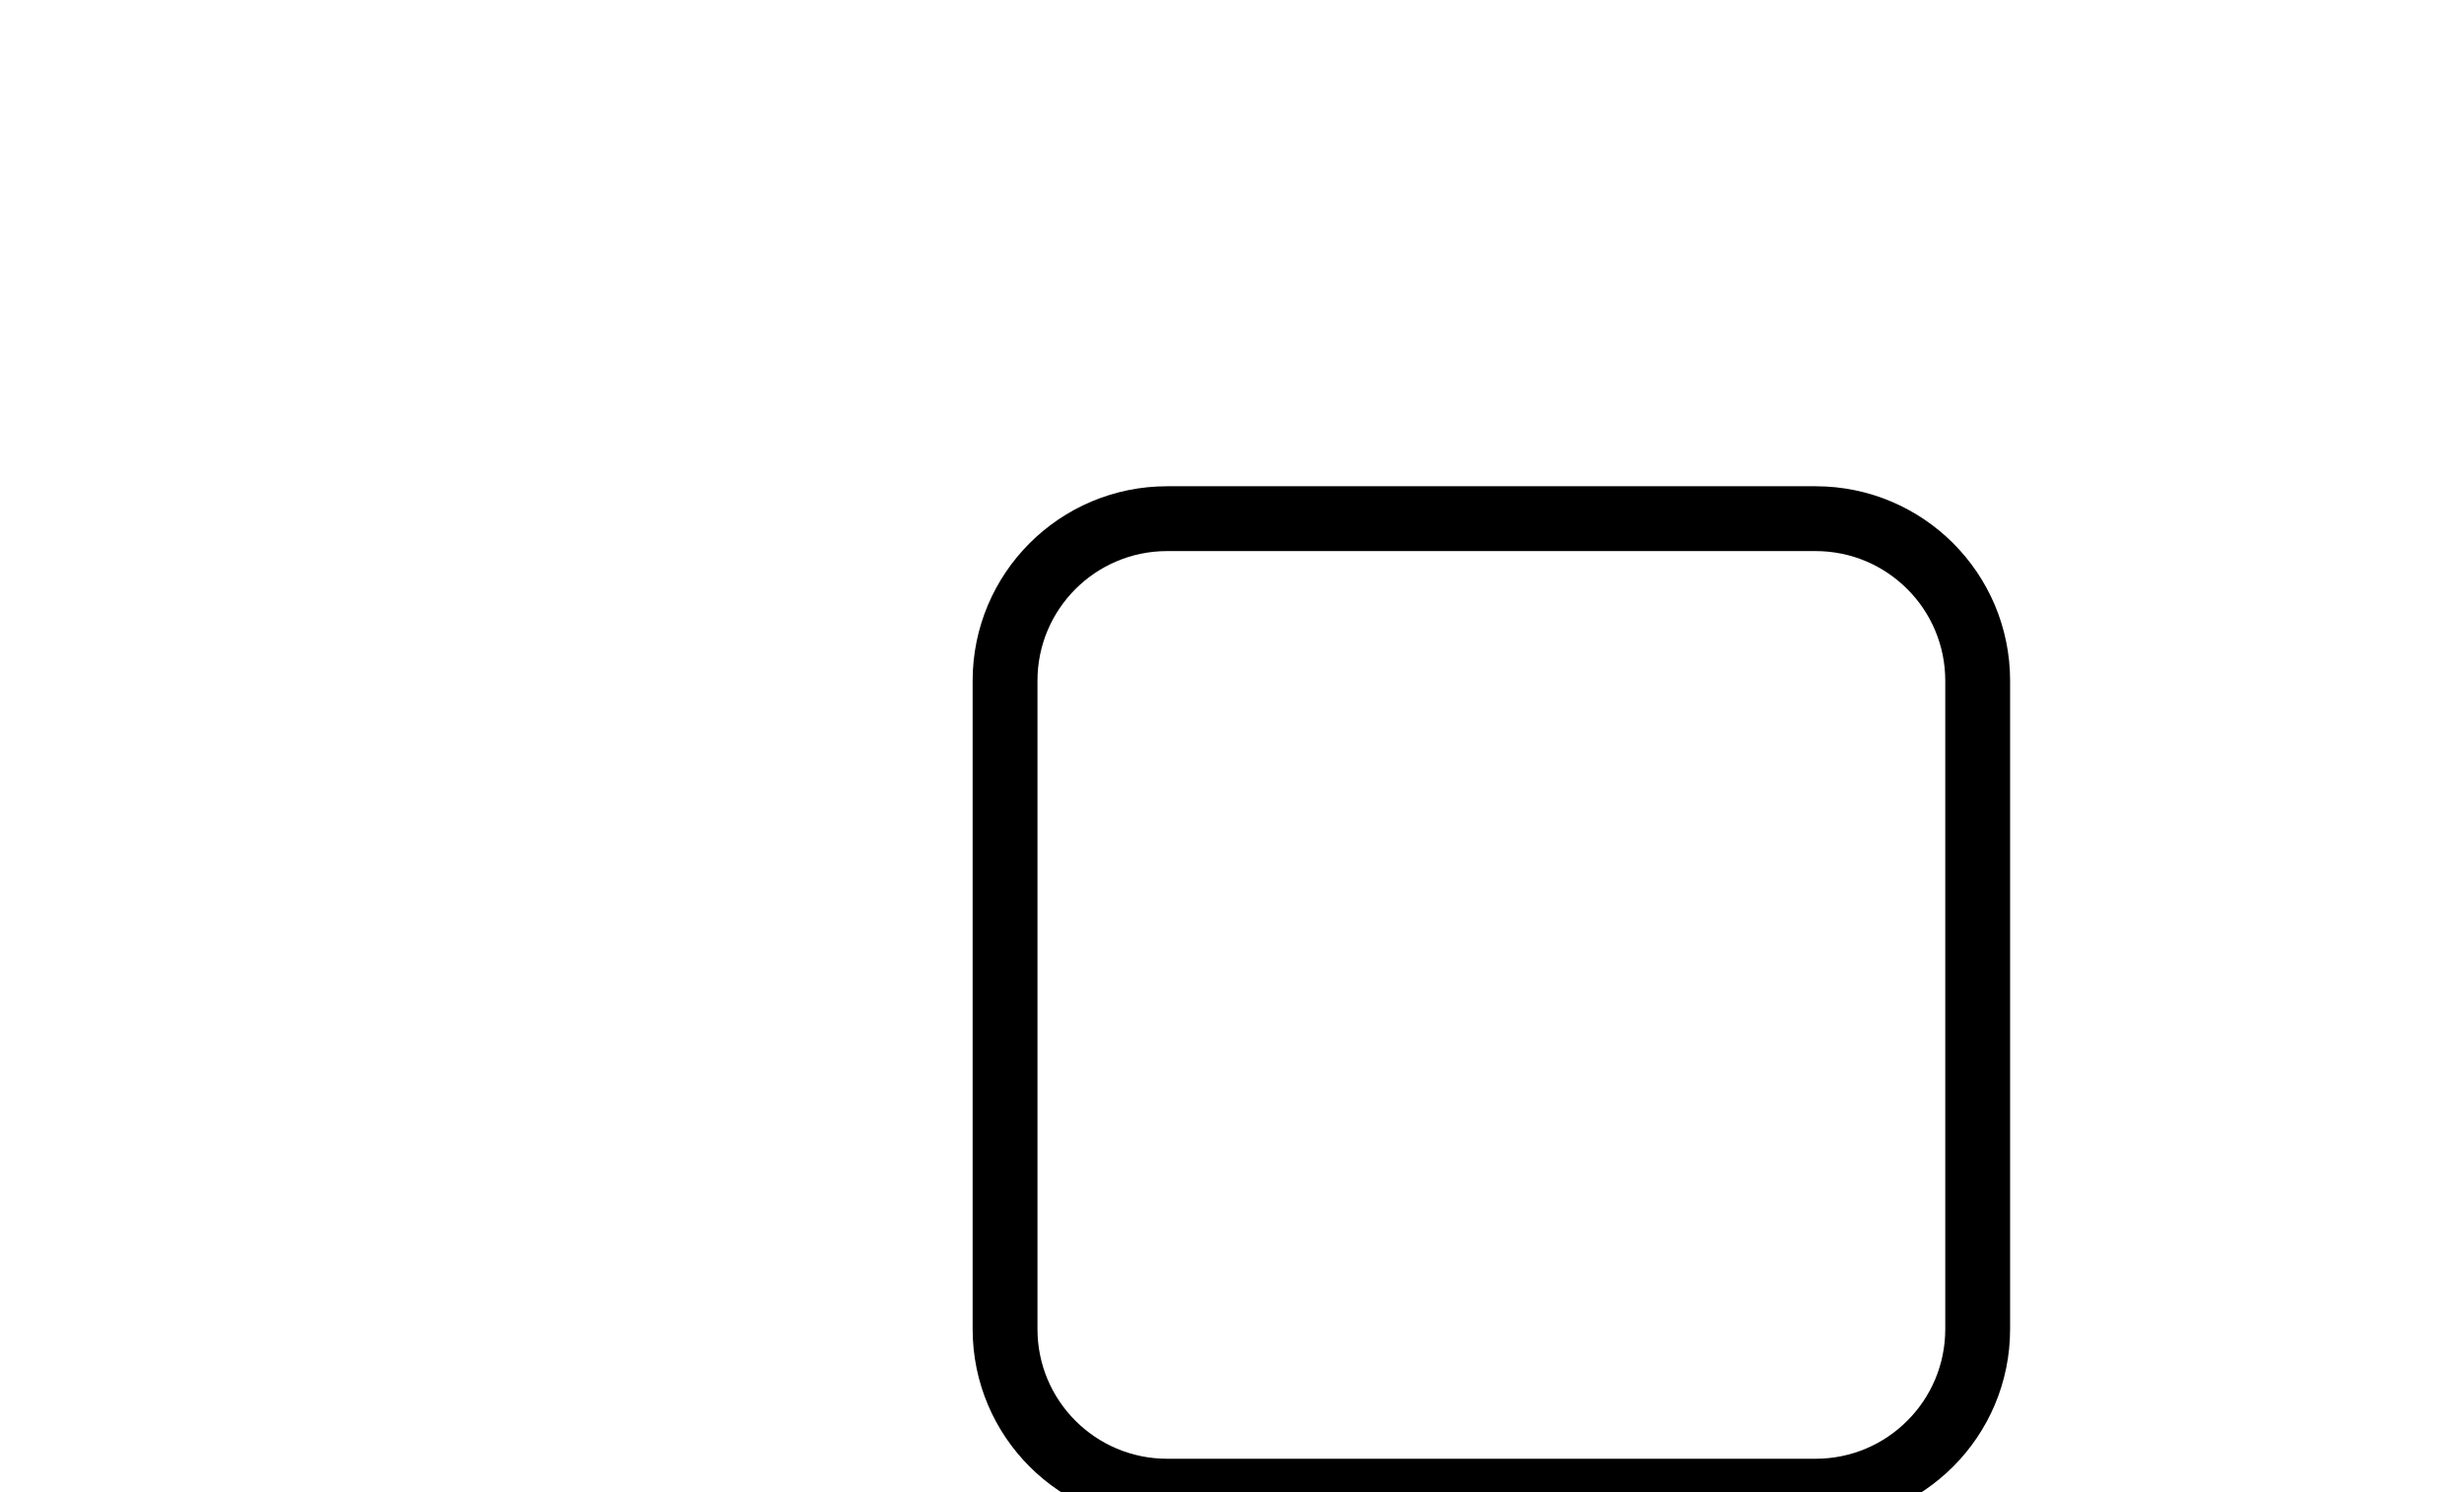
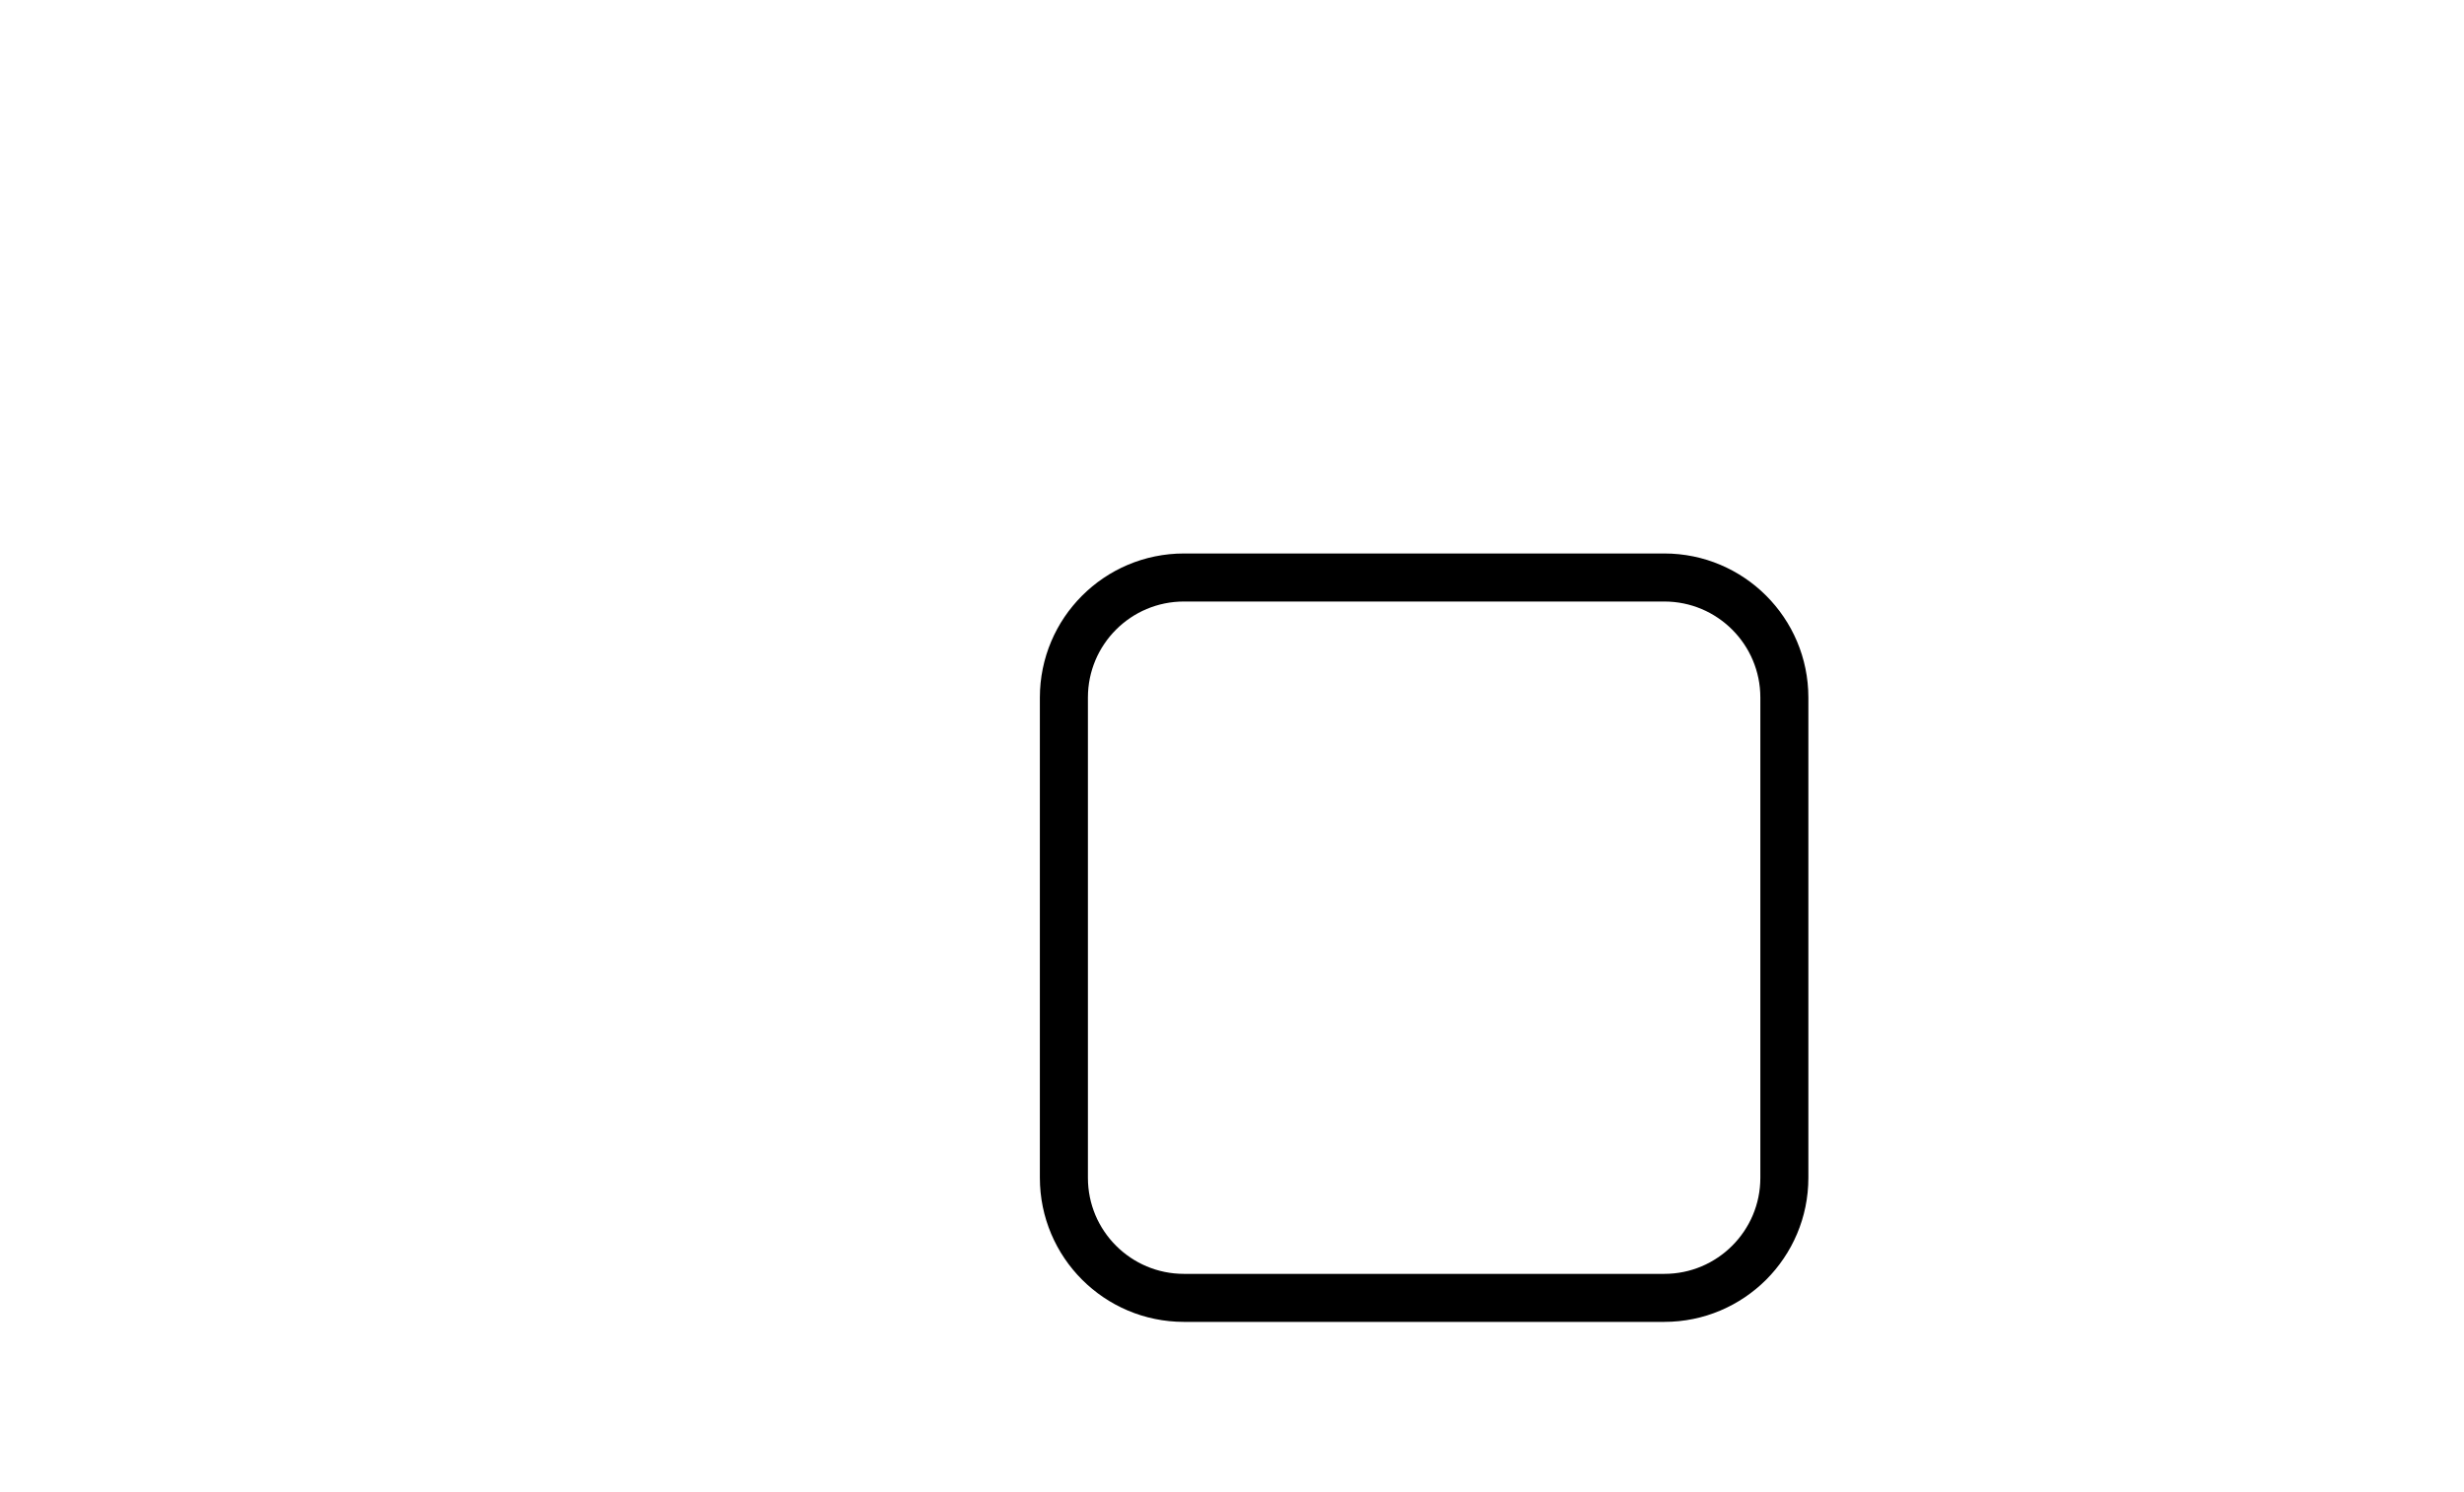
- <svg xmlns="http://www.w3.org/2000/svg" id="s2m-shape-rounded" width="100%" class="flowchart" style="max-width: 76px;" viewBox="-8 -8 76 46" role="graphics-document document" aria-roledescription="flowchart-v2">
+ <svg xmlns="http://www.w3.org/2000/svg" id="s2m-shape-rounded" width="100%" class="flowchart" style="max-width: 76px;" viewBox="-21.30 -16.05 102.60 62.10" role="graphics-document document" aria-roledescription="flowchart-v2">
  <g>
    <marker id="s2m-shape-rounded_flowchart-v2-pointEnd" class="marker flowchart-v2" viewBox="0 0 10 10" refX="5" refY="5" markerUnits="userSpaceOnUse" markerWidth="8" markerHeight="8" orient="auto">
      <path d="M 0 0 L 10 5 L 0 10 z" class="arrowMarkerPath" style="stroke-width: 1; stroke-dasharray: 1,0;" />
    </marker>
    <marker id="s2m-shape-rounded_flowchart-v2-pointStart" class="marker flowchart-v2" viewBox="0 0 10 10" refX="4.5" refY="5" markerUnits="userSpaceOnUse" markerWidth="8" markerHeight="8" orient="auto">
      <path d="M 0 5 L 10 10 L 10 0 z" class="arrowMarkerPath" style="stroke-width: 1; stroke-dasharray: 1,0;" />
    </marker>
    <marker id="s2m-shape-rounded_flowchart-v2-pointEnd-margin" class="marker flowchart-v2" viewBox="0 0 11.5 14" refX="11.5" refY="7" markerUnits="userSpaceOnUse" markerWidth="10.5" markerHeight="14" orient="auto">
      <path d="M 0 0 L 11.5 7 L 0 14 z" class="arrowMarkerPath" style="stroke-width: 0; stroke-dasharray: 1,0;" />
    </marker>
    <marker id="s2m-shape-rounded_flowchart-v2-pointStart-margin" class="marker flowchart-v2" viewBox="0 0 11.5 14" refX="1" refY="7" markerUnits="userSpaceOnUse" markerWidth="11.5" markerHeight="14" orient="auto">
      <polygon points="0,7 11.5,14 11.5,0" class="arrowMarkerPath" style="stroke-width: 0; stroke-dasharray: 1,0;" />
    </marker>
    <marker id="s2m-shape-rounded_flowchart-v2-circleEnd" class="marker flowchart-v2" viewBox="0 0 10 10" refX="11" refY="5" markerUnits="userSpaceOnUse" markerWidth="11" markerHeight="11" orient="auto">
      <circle cx="5" cy="5" r="5" class="arrowMarkerPath" style="stroke-width: 1; stroke-dasharray: 1,0;" />
    </marker>
    <marker id="s2m-shape-rounded_flowchart-v2-circleStart" class="marker flowchart-v2" viewBox="0 0 10 10" refX="-1" refY="5" markerUnits="userSpaceOnUse" markerWidth="11" markerHeight="11" orient="auto">
      <circle cx="5" cy="5" r="5" class="arrowMarkerPath" style="stroke-width: 1; stroke-dasharray: 1,0;" />
    </marker>
    <marker id="s2m-shape-rounded_flowchart-v2-circleEnd-margin" class="marker flowchart-v2" viewBox="0 0 10 10" refY="5" refX="12.25" markerUnits="userSpaceOnUse" markerWidth="14" markerHeight="14" orient="auto">
      <circle cx="5" cy="5" r="5" class="arrowMarkerPath" style="stroke-width: 0; stroke-dasharray: 1,0;" />
    </marker>
    <marker id="s2m-shape-rounded_flowchart-v2-circleStart-margin" class="marker flowchart-v2" viewBox="0 0 10 10" refX="-2" refY="5" markerUnits="userSpaceOnUse" markerWidth="14" markerHeight="14" orient="auto">
      <circle cx="5" cy="5" r="5" class="arrowMarkerPath" style="stroke-width: 0; stroke-dasharray: 1,0;" />
    </marker>
    <marker id="s2m-shape-rounded_flowchart-v2-crossEnd" class="marker cross flowchart-v2" viewBox="0 0 11 11" refX="12" refY="5.2" markerUnits="userSpaceOnUse" markerWidth="11" markerHeight="11" orient="auto">
      <path d="M 1,1 l 9,9 M 10,1 l -9,9" class="arrowMarkerPath" style="stroke-width: 2; stroke-dasharray: 1,0;" />
    </marker>
    <marker id="s2m-shape-rounded_flowchart-v2-crossStart" class="marker cross flowchart-v2" viewBox="0 0 11 11" refX="-1" refY="5.2" markerUnits="userSpaceOnUse" markerWidth="11" markerHeight="11" orient="auto">
      <path d="M 1,1 l 9,9 M 10,1 l -9,9" class="arrowMarkerPath" style="stroke-width: 2; stroke-dasharray: 1,0;" />
    </marker>
    <marker id="s2m-shape-rounded_flowchart-v2-crossEnd-margin" class="marker cross flowchart-v2" viewBox="0 0 15 15" refX="17.7" refY="7.5" markerUnits="userSpaceOnUse" markerWidth="12" markerHeight="12" orient="auto">
      <path d="M 1,1 L 14,14 M 1,14 L 14,1" class="arrowMarkerPath" style="stroke-width: 2.5;" />
    </marker>
    <marker id="s2m-shape-rounded_flowchart-v2-crossStart-margin" class="marker cross flowchart-v2" viewBox="0 0 15 15" refX="-3.5" refY="7.5" markerUnits="userSpaceOnUse" markerWidth="12" markerHeight="12" orient="auto">
      <path d="M 1,1 L 14,14 M 1,14 L 14,1" class="arrowMarkerPath" style="stroke-width: 2.5; stroke-dasharray: 1,0;" />
    </marker>
    <g class="root">
      <g class="clusters" />
      <g class="edgePaths" />
      <g class="edgeLabels" />
      <g class="nodes">
        <g class="node default" data-look="classic" transform="translate(38, 23)">
          <rect rx="5" ry="5" x="-15" y="-15" width="30" height="30" stroke="currentColor" fill="none" stroke-width="2" vector-effect="non-scaling-stroke" />
        </g>
      </g>
    </g>
  </g>
  <linearGradient id="s2m-shape-rounded-gradient" gradientUnits="objectBoundingBox" x1="0%" y1="0%" x2="100%" y2="0%">
    <stop offset="0%" stop-color="hsl(40.588, 60%, 83.333%)" stop-opacity="1" />
    <stop offset="100%" stop-color="hsl(-79.412, 60%, 83.333%)" stop-opacity="1" />
  </linearGradient>
</svg>
